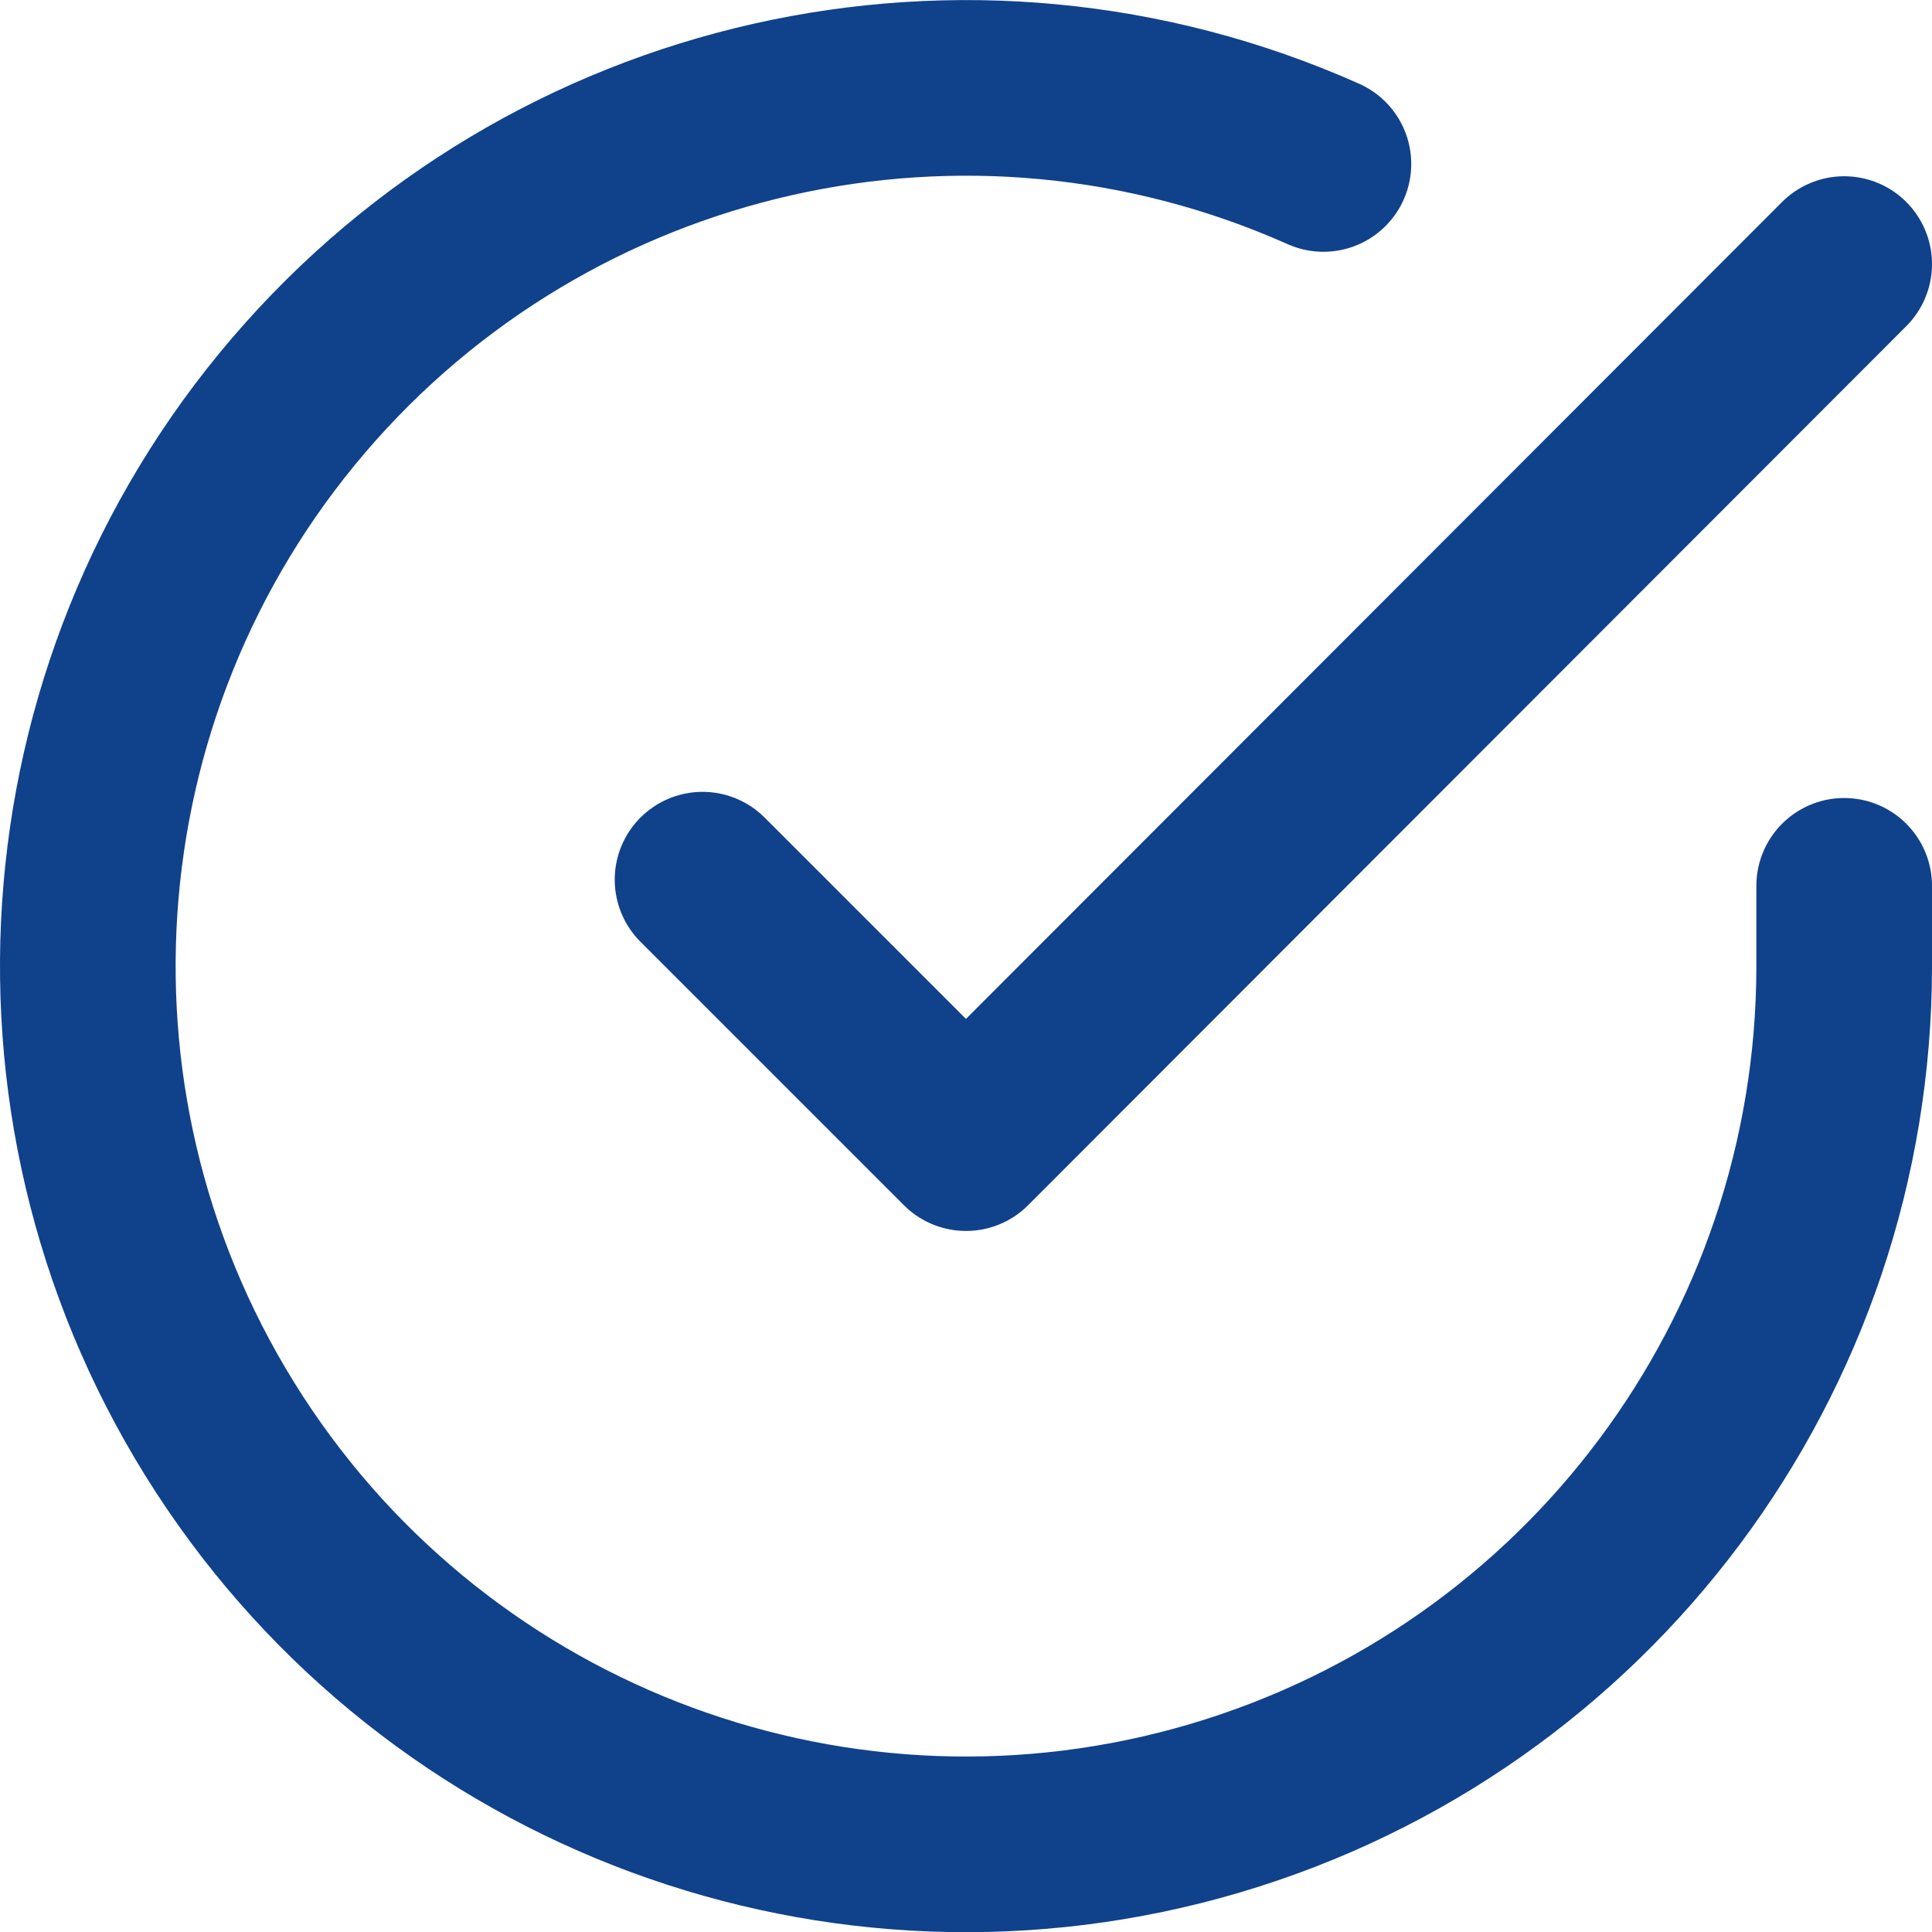
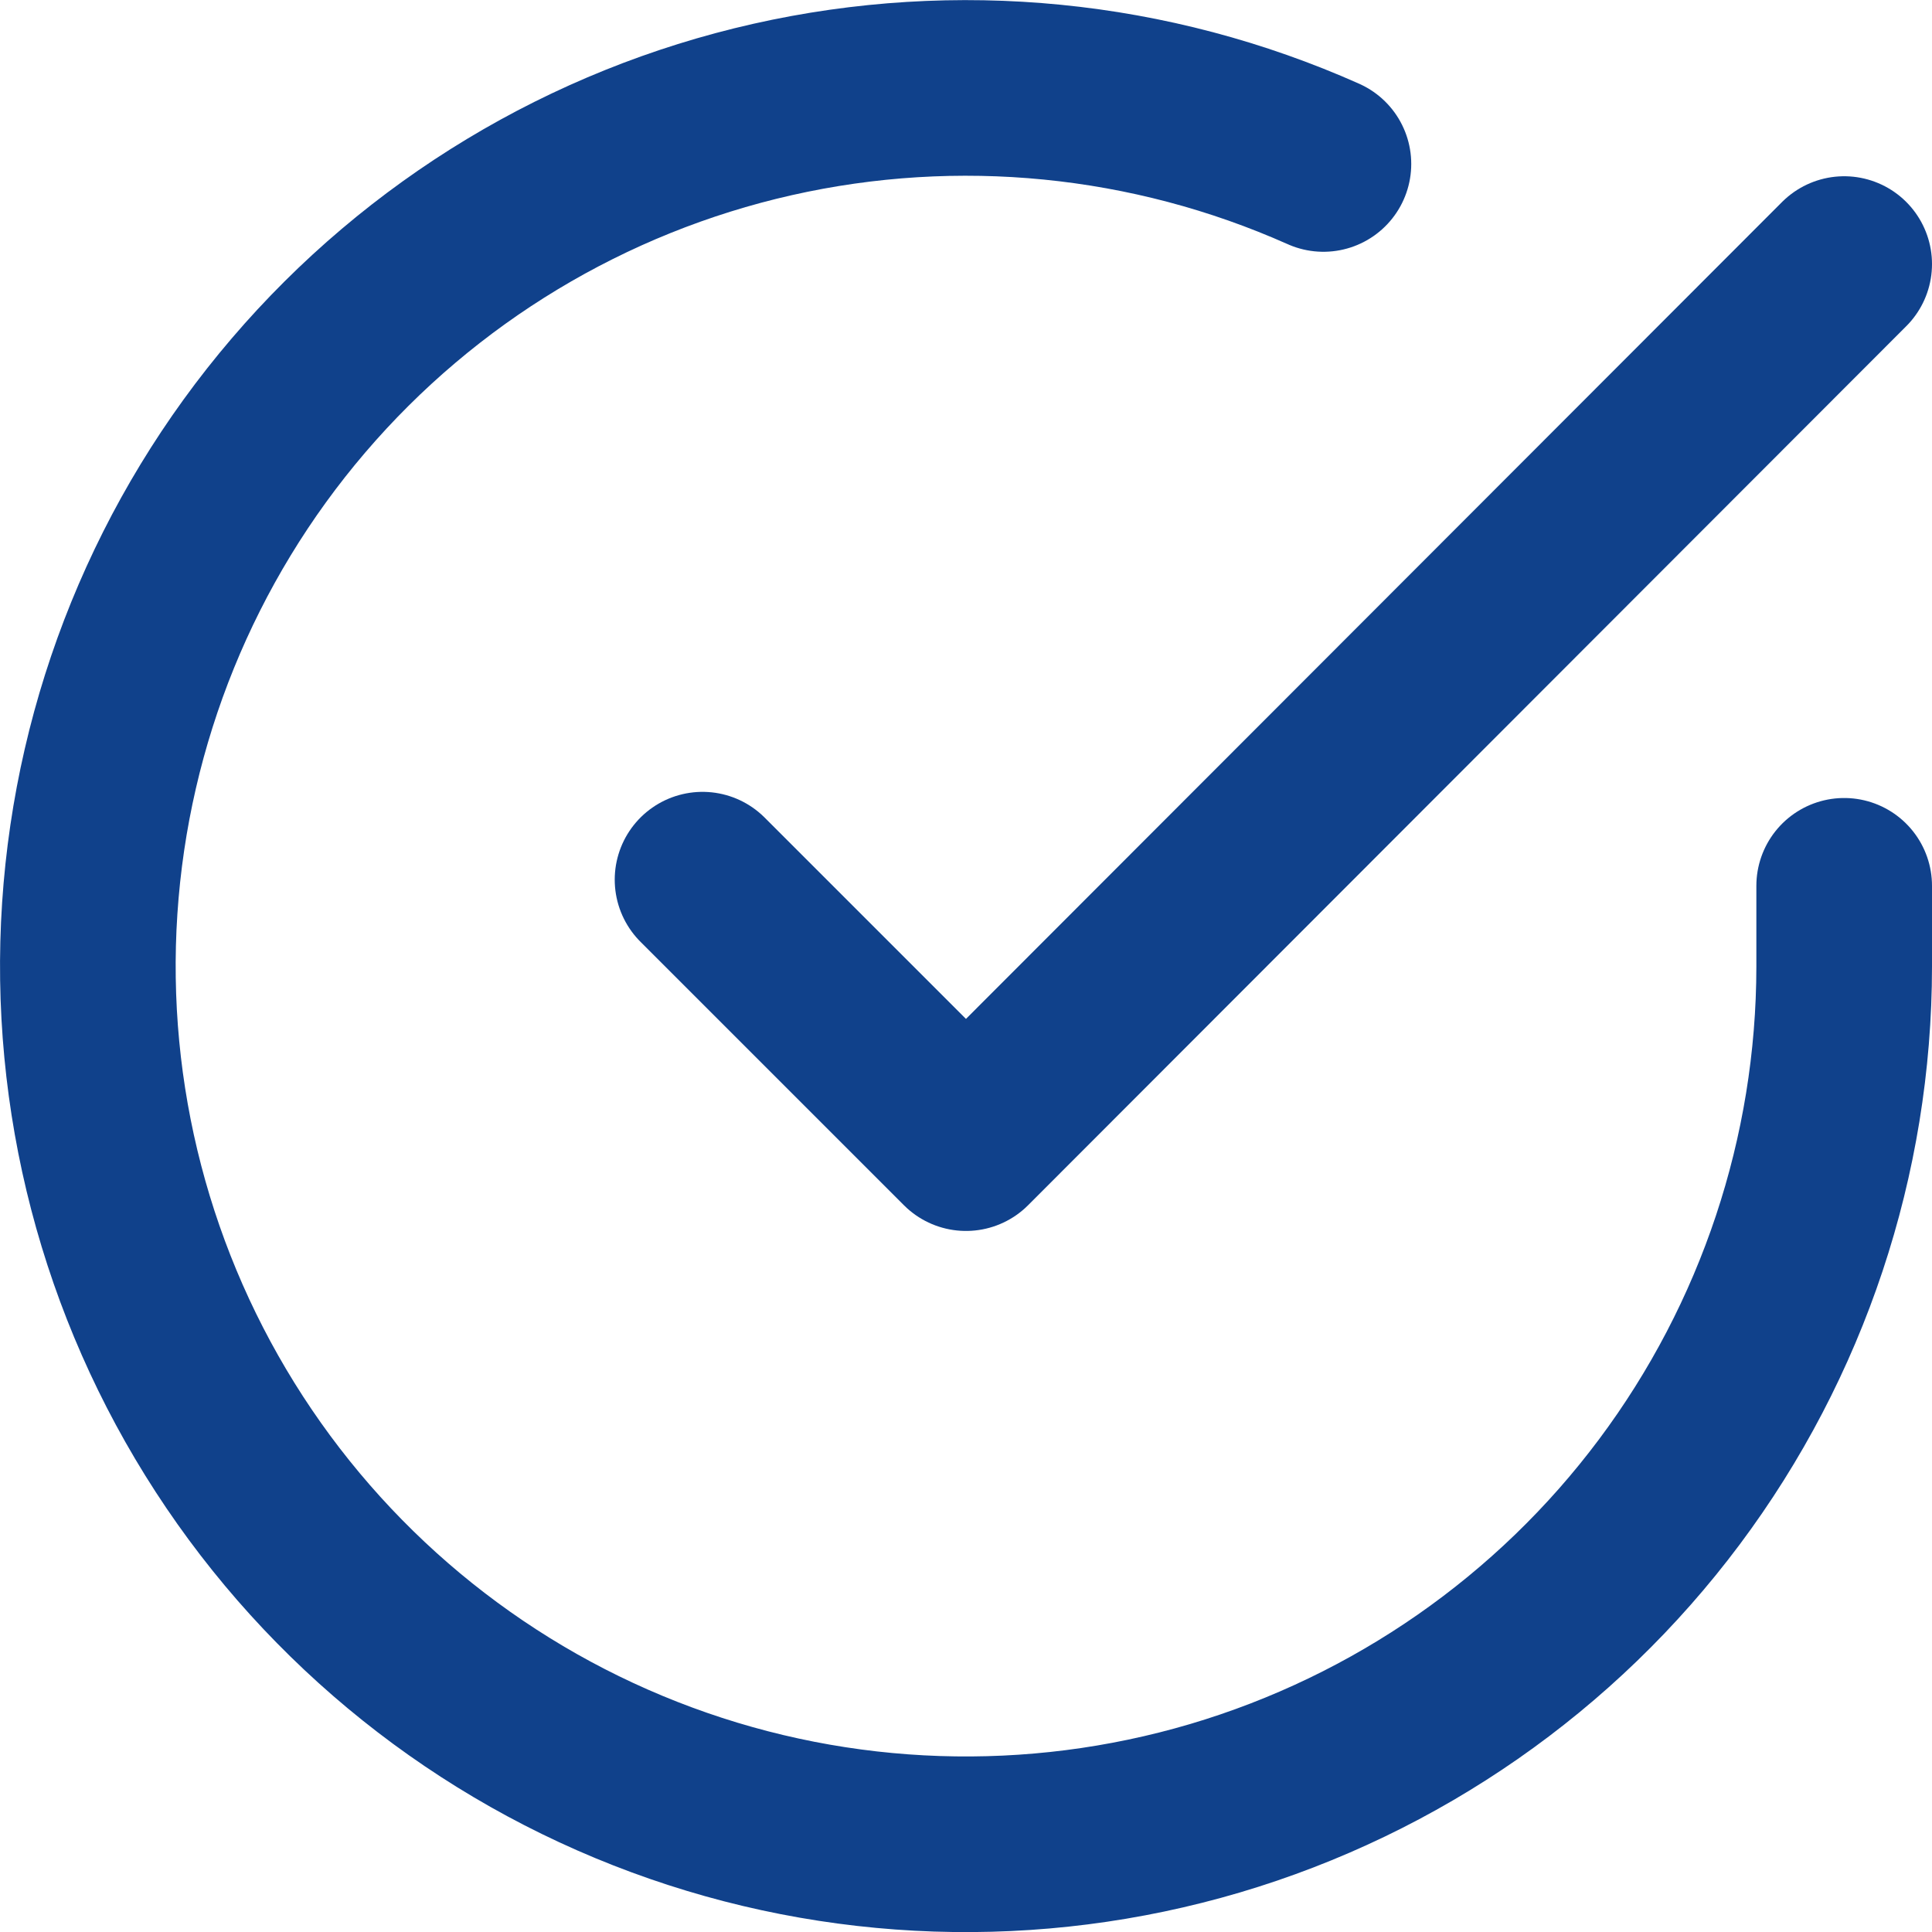
<svg xmlns="http://www.w3.org/2000/svg" fill="none" viewBox="1 1.41 22 22">
-   <path d="M22 11.497v.92a10 10 0 1 1-5.93-9.14" stroke="#10418B" stroke-width="2" stroke-linecap="round" stroke-linejoin="round" />
-   <path d="m22 4.417-10 10.01-3-3" stroke="#10418B" stroke-width="2" stroke-linecap="round" stroke-linejoin="round" />
+   <path d="M22 11.497V12.417C21.999 14.573 21.3 16.672 20.009 18.399C18.718 20.126 16.903 21.389 14.835 22.001C12.767 22.612 10.557 22.539 8.534 21.791C6.512 21.044 4.785 19.663 3.611 17.854C2.437 16.045 1.88 13.905 2.022 11.753C2.164 9.601 2.997 7.553 4.398 5.914C5.799 4.275 7.693 3.132 9.796 2.657C11.9 2.182 14.1 2.399 16.07 3.277" stroke="#10418B" stroke-width="2" stroke-linecap="round" stroke-linejoin="round" />
+   <path d="M22 4.417L12 14.427L9 11.427" stroke="#10418B" stroke-width="2" stroke-linecap="round" stroke-linejoin="round" />
</svg>
